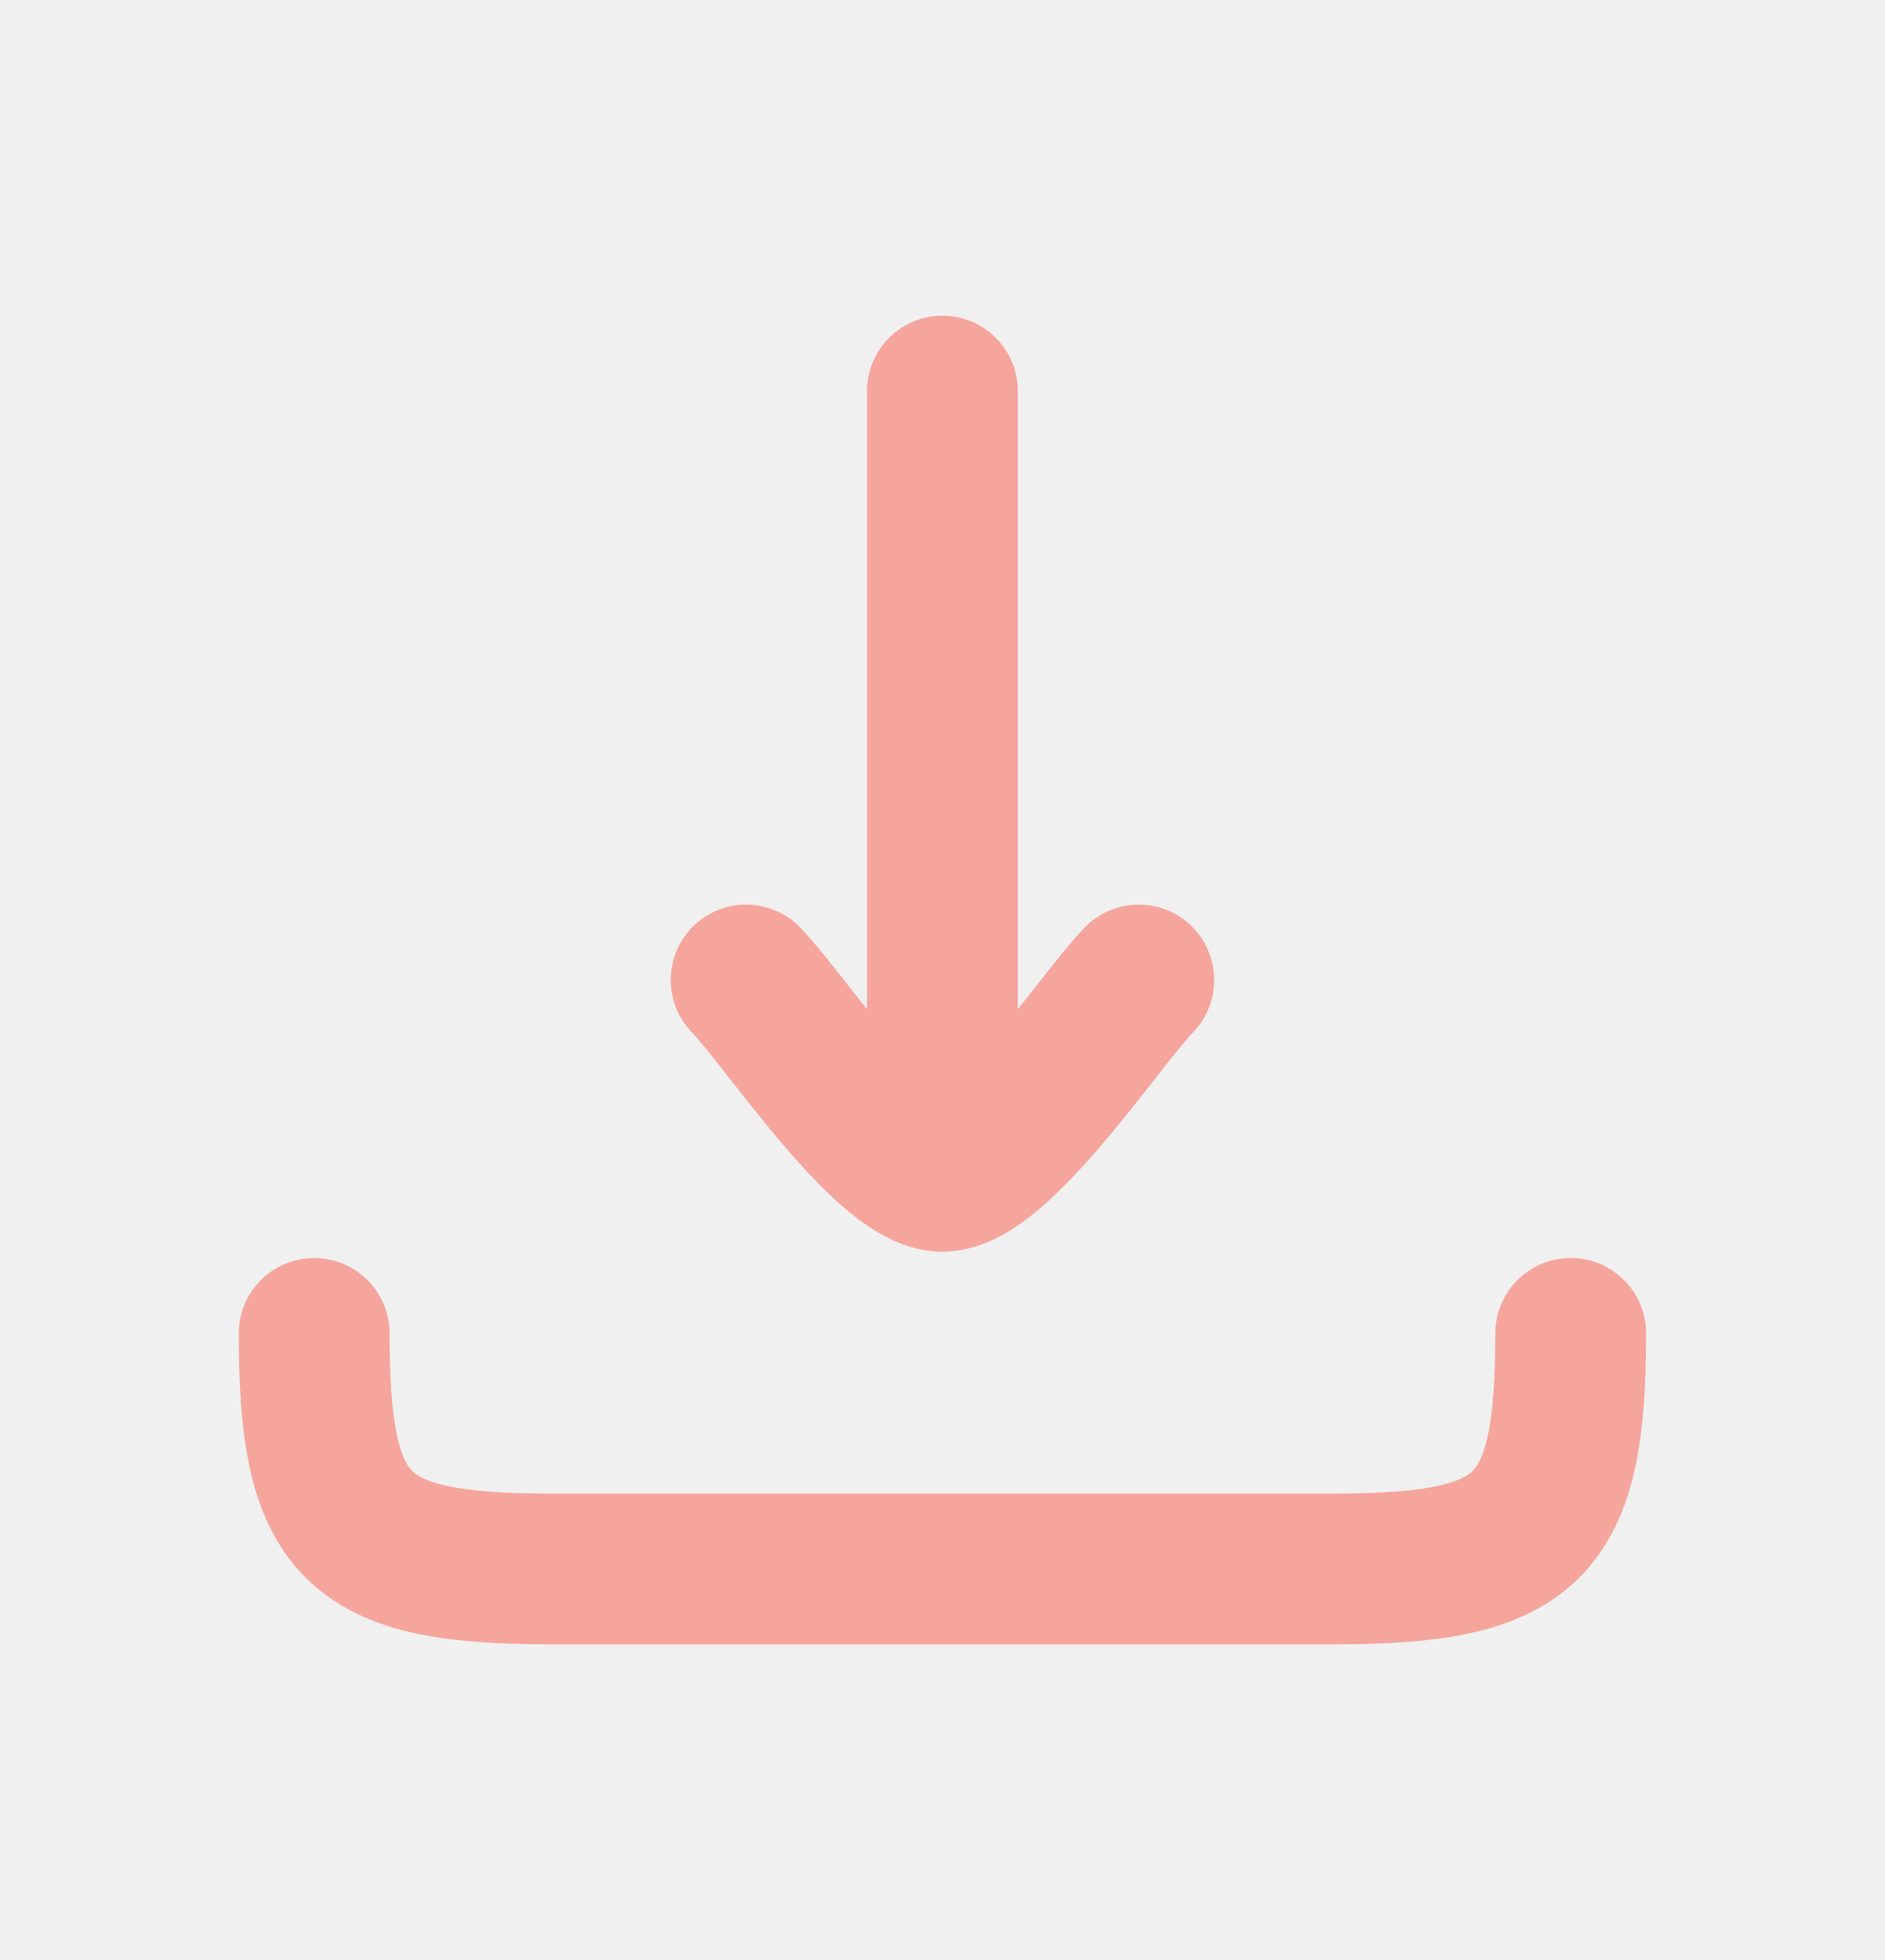
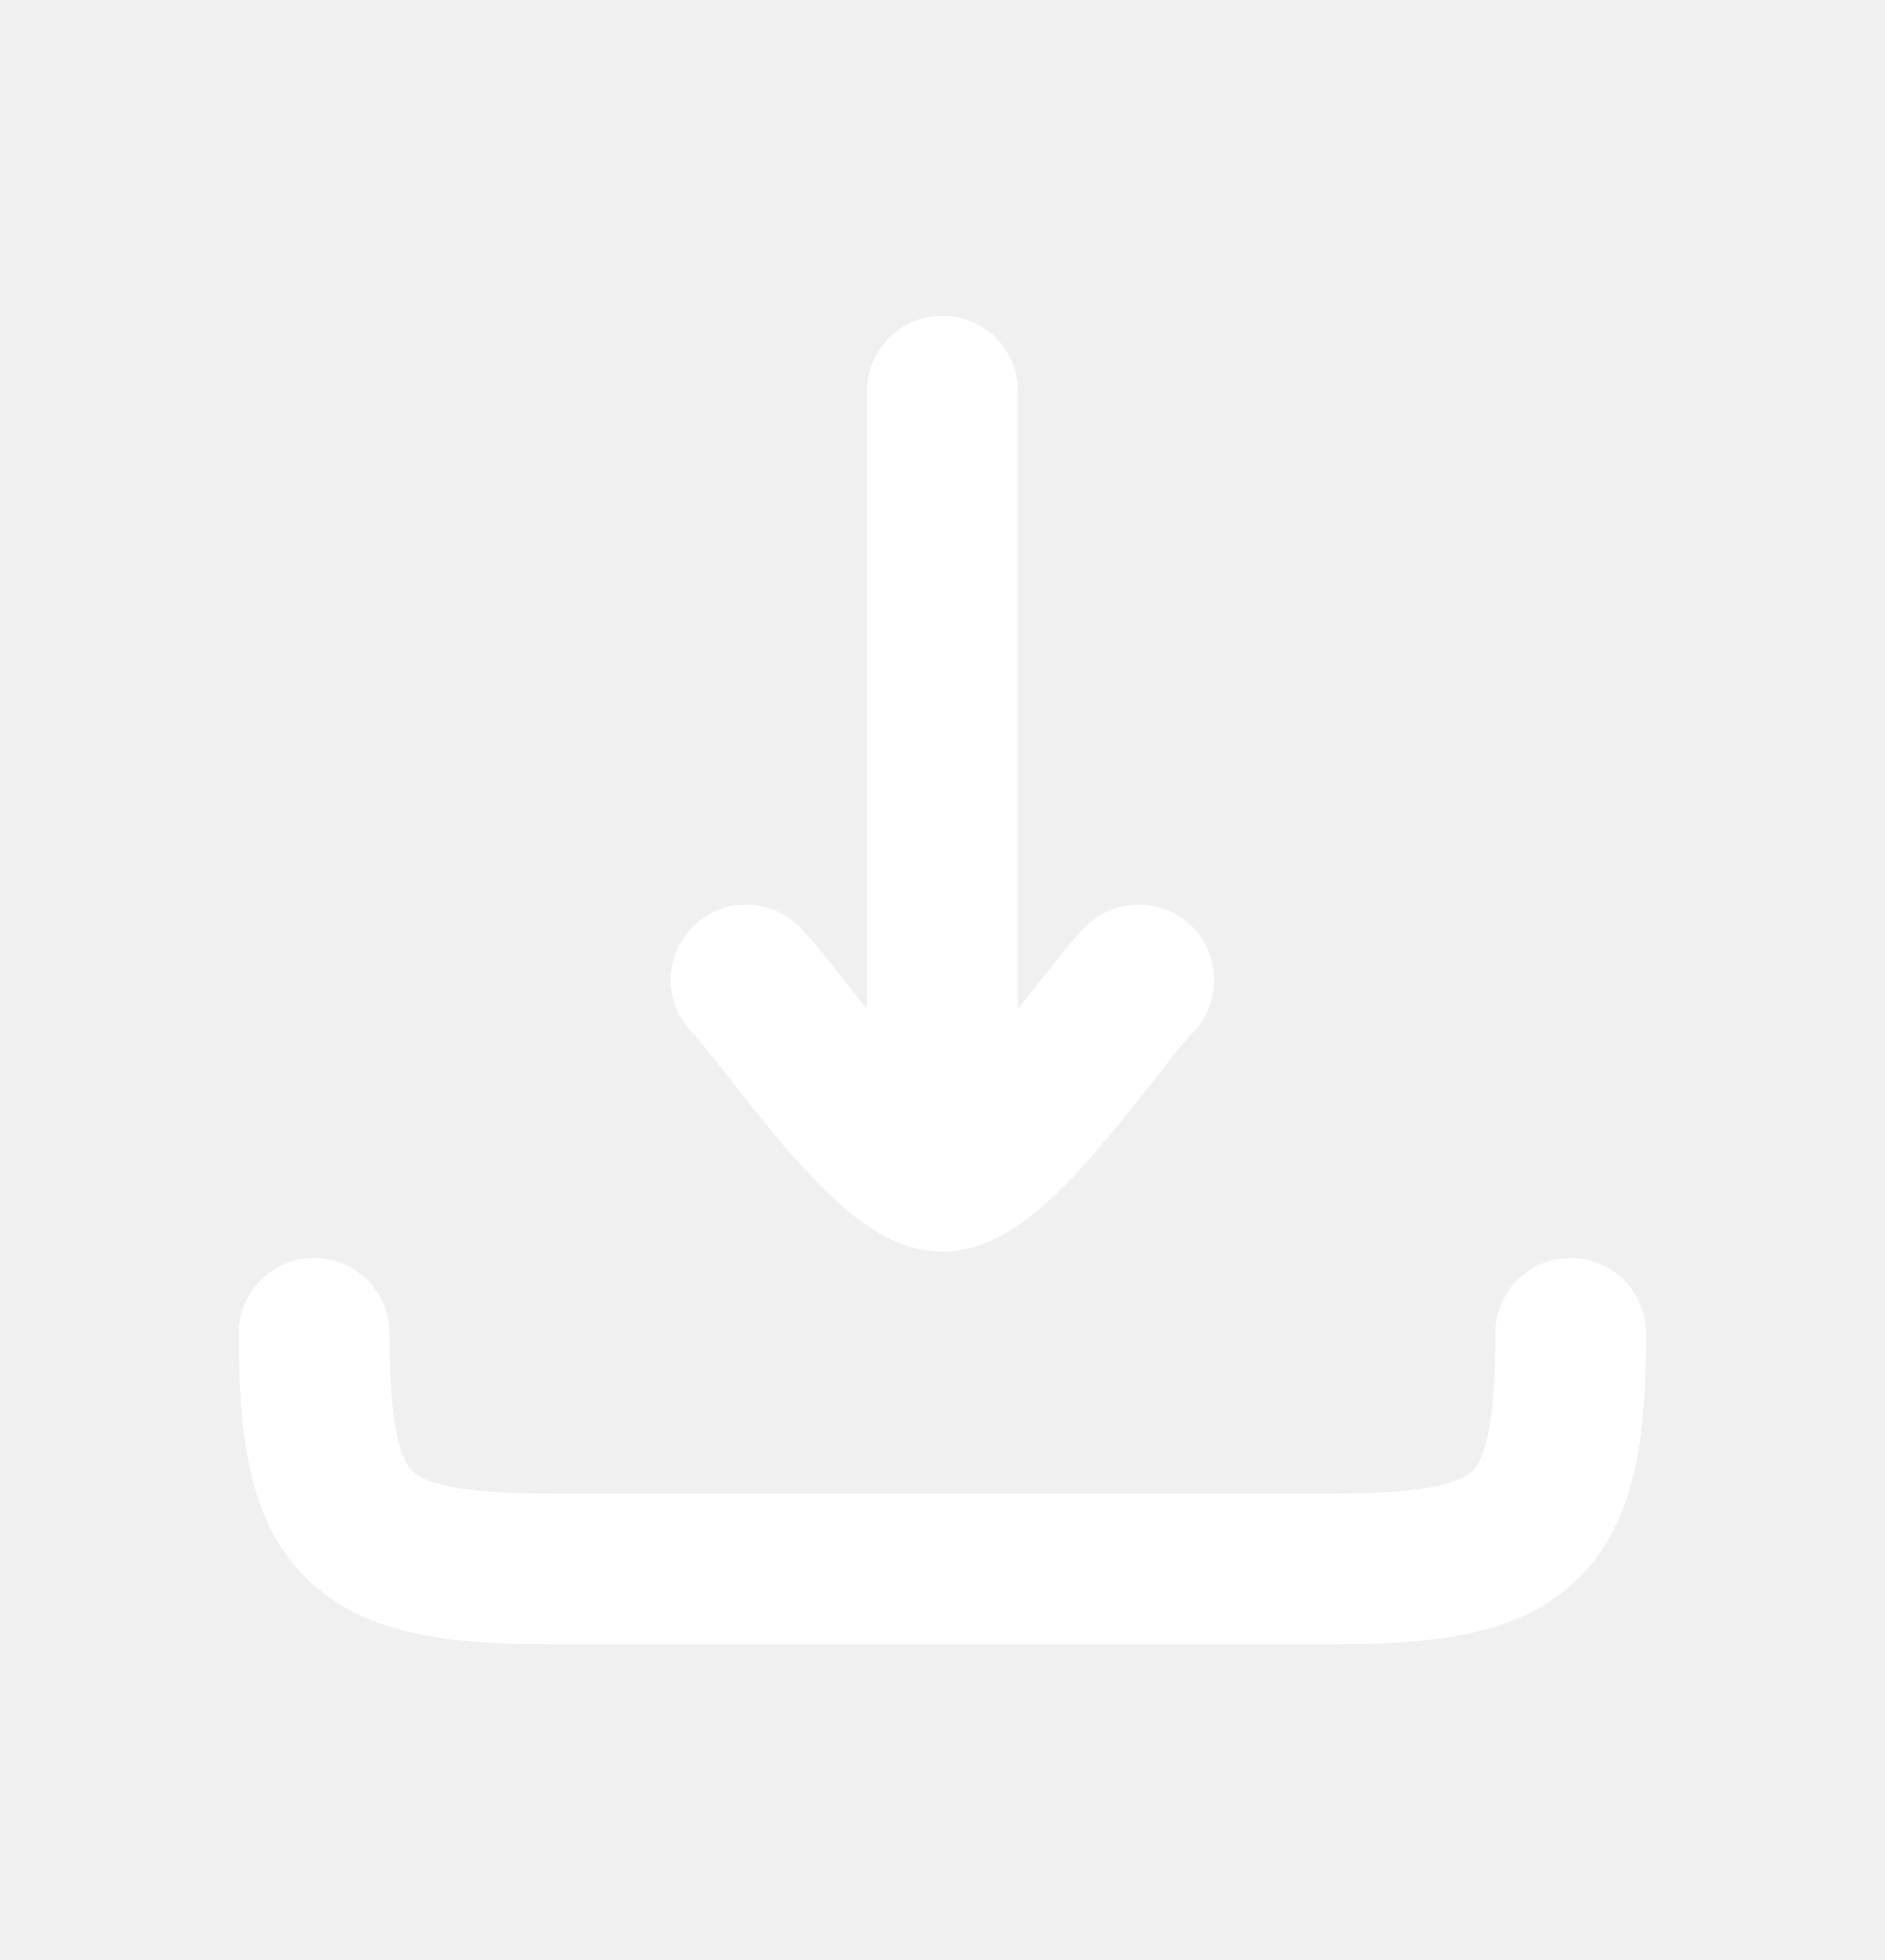
<svg xmlns="http://www.w3.org/2000/svg" width="25" height="26" viewBox="0 0 25 26" fill="none">
  <g id="download-04">
-     <path id="Vector" d="M12.5 15.604V5.188M12.5 15.604C11.771 15.604 10.408 13.527 9.896 13M12.5 15.604C13.229 15.604 14.592 13.527 15.104 13" stroke="#F5A59B" stroke-width="2" stroke-linecap="round" stroke-linejoin="round" />
-     <path id="Vector_2" d="M20.833 17.688C20.833 20.273 20.294 20.812 17.708 20.812H7.292C4.706 20.812 4.167 20.273 4.167 17.688" stroke="#F5A59B" stroke-width="2" stroke-linecap="round" stroke-linejoin="round" />
+     <path id="Vector" d="M12.5 15.604V5.188M12.5 15.604C11.771 15.604 10.408 13.527 9.896 13M12.5 15.604C13.229 15.604 14.592 13.527 15.104 13" stroke="white" stroke-width="2" stroke-linecap="round" stroke-linejoin="round" />
+     <path id="Vector_2" d="M20.833 17.688C20.833 20.273 20.294 20.812 17.708 20.812H7.292C4.706 20.812 4.167 20.273 4.167 17.688" stroke="white" stroke-width="2" stroke-linecap="round" stroke-linejoin="round" />
  </g>
</svg>
